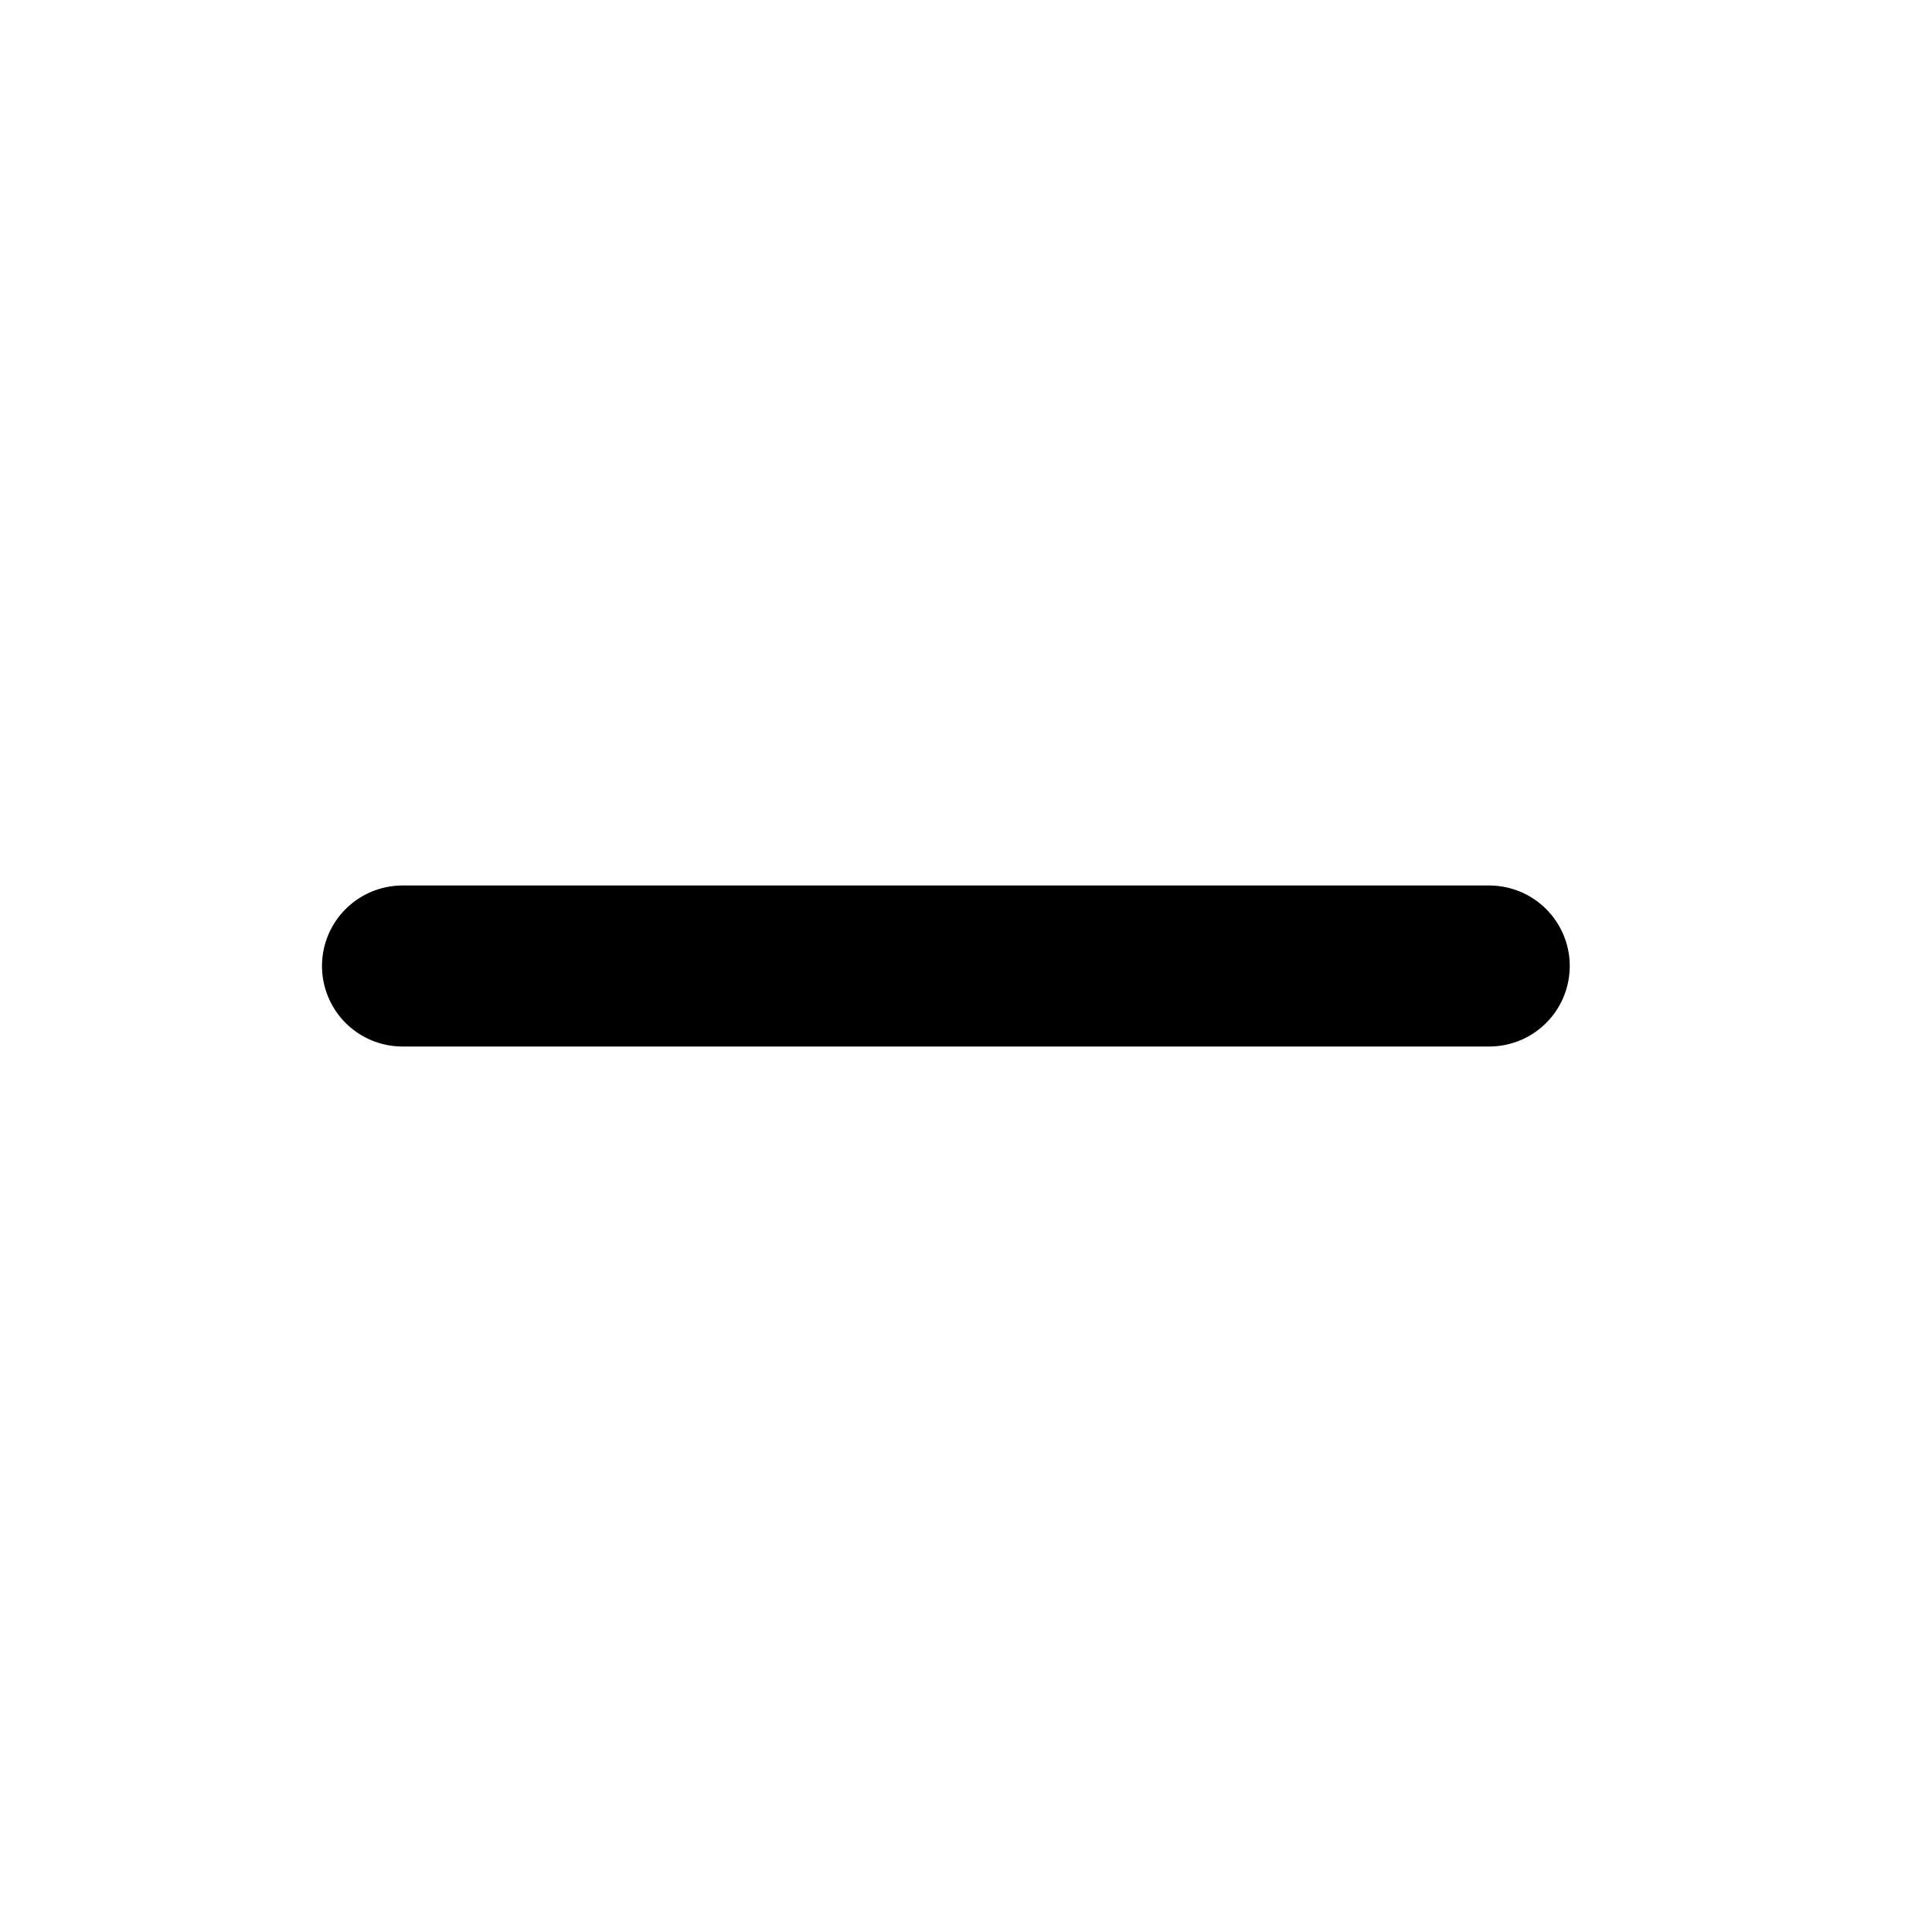
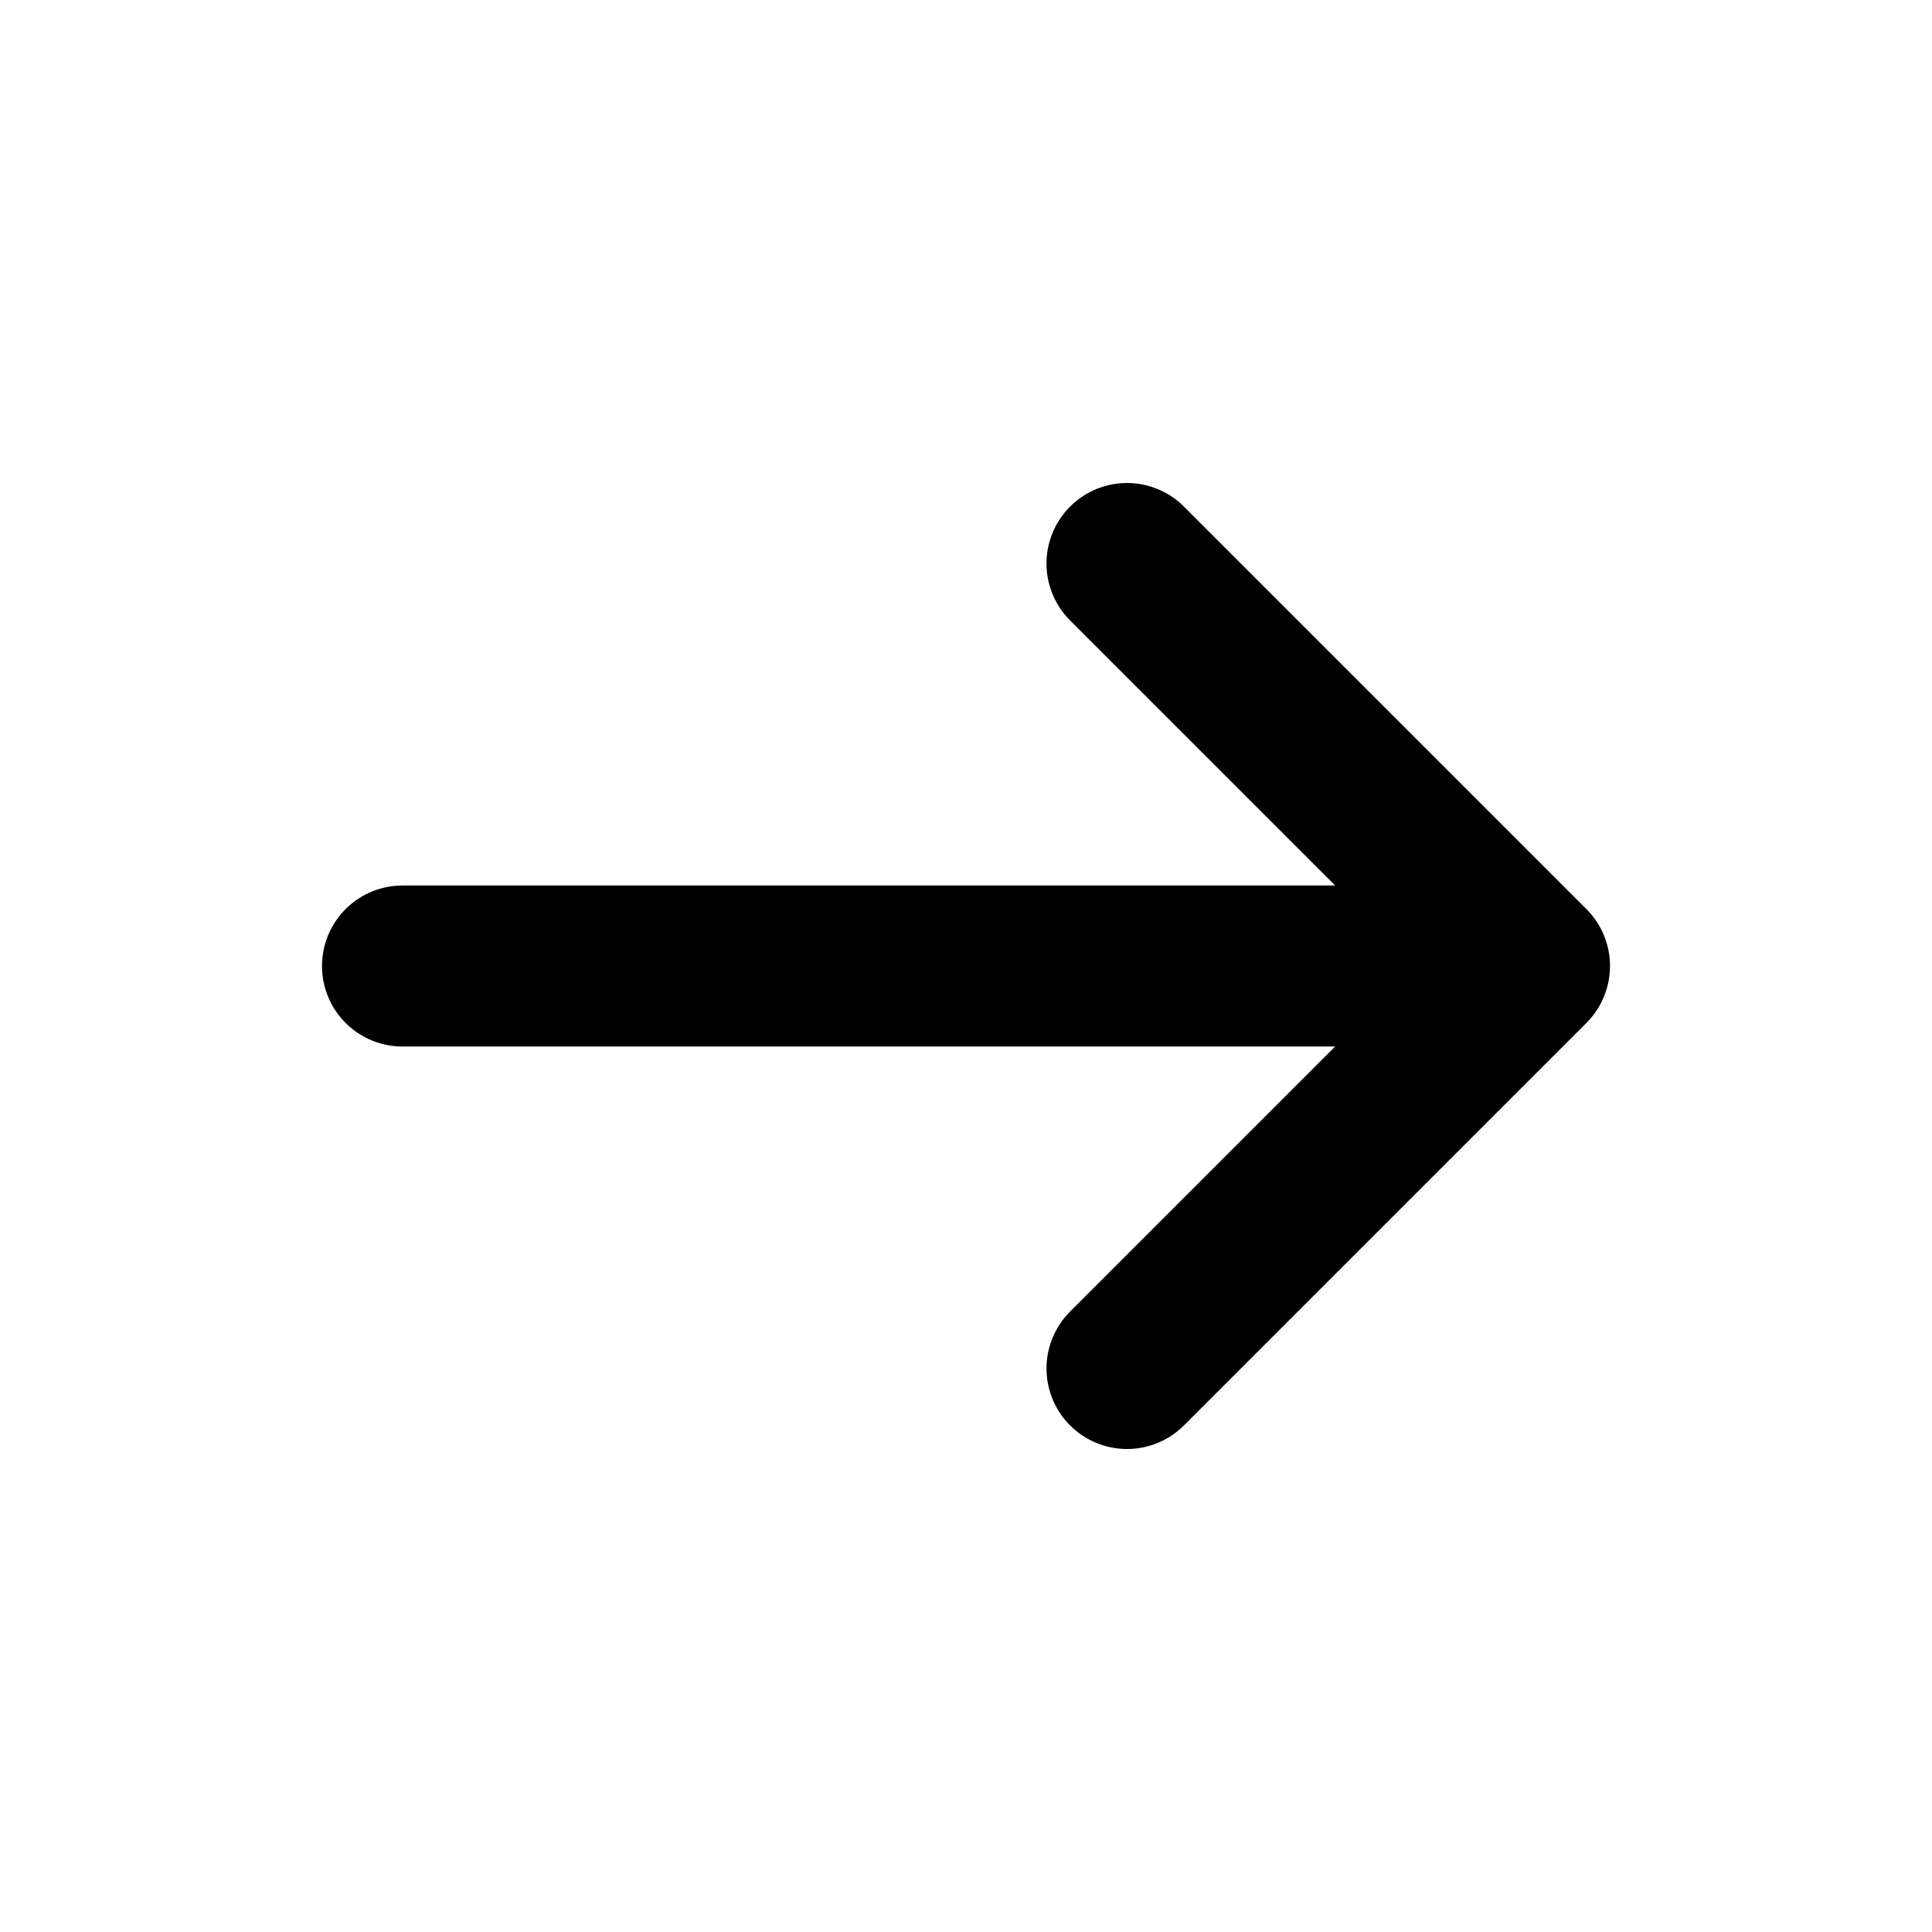
<svg xmlns="http://www.w3.org/2000/svg" width="1em" height="1em" viewBox="0 0 24 24">
  <g fill="none" stroke="currentColor" stroke-linecap="round" stroke-linejoin="round" stroke-width="2">
-     <path stroke-dasharray="16" d="M5 12h13.5">
-       <animate fill="freeze" attributeName="stroke-dashoffset" dur="0.3s" values="16;0" />
-     </path>
-     <path stroke-dasharray="10" stroke-dashoffset="10" d="M19 12l-5 5M19 12l-5 -5">
-       <animate fill="freeze" attributeName="stroke-dashoffset" begin="0.3s" dur="0.2s" to="0" />
-     </path>
+     <path d="M5 12h13.5" />
+     <path d="M19 12l-5 5M19 12l-5 -5" />
  </g>
</svg>
